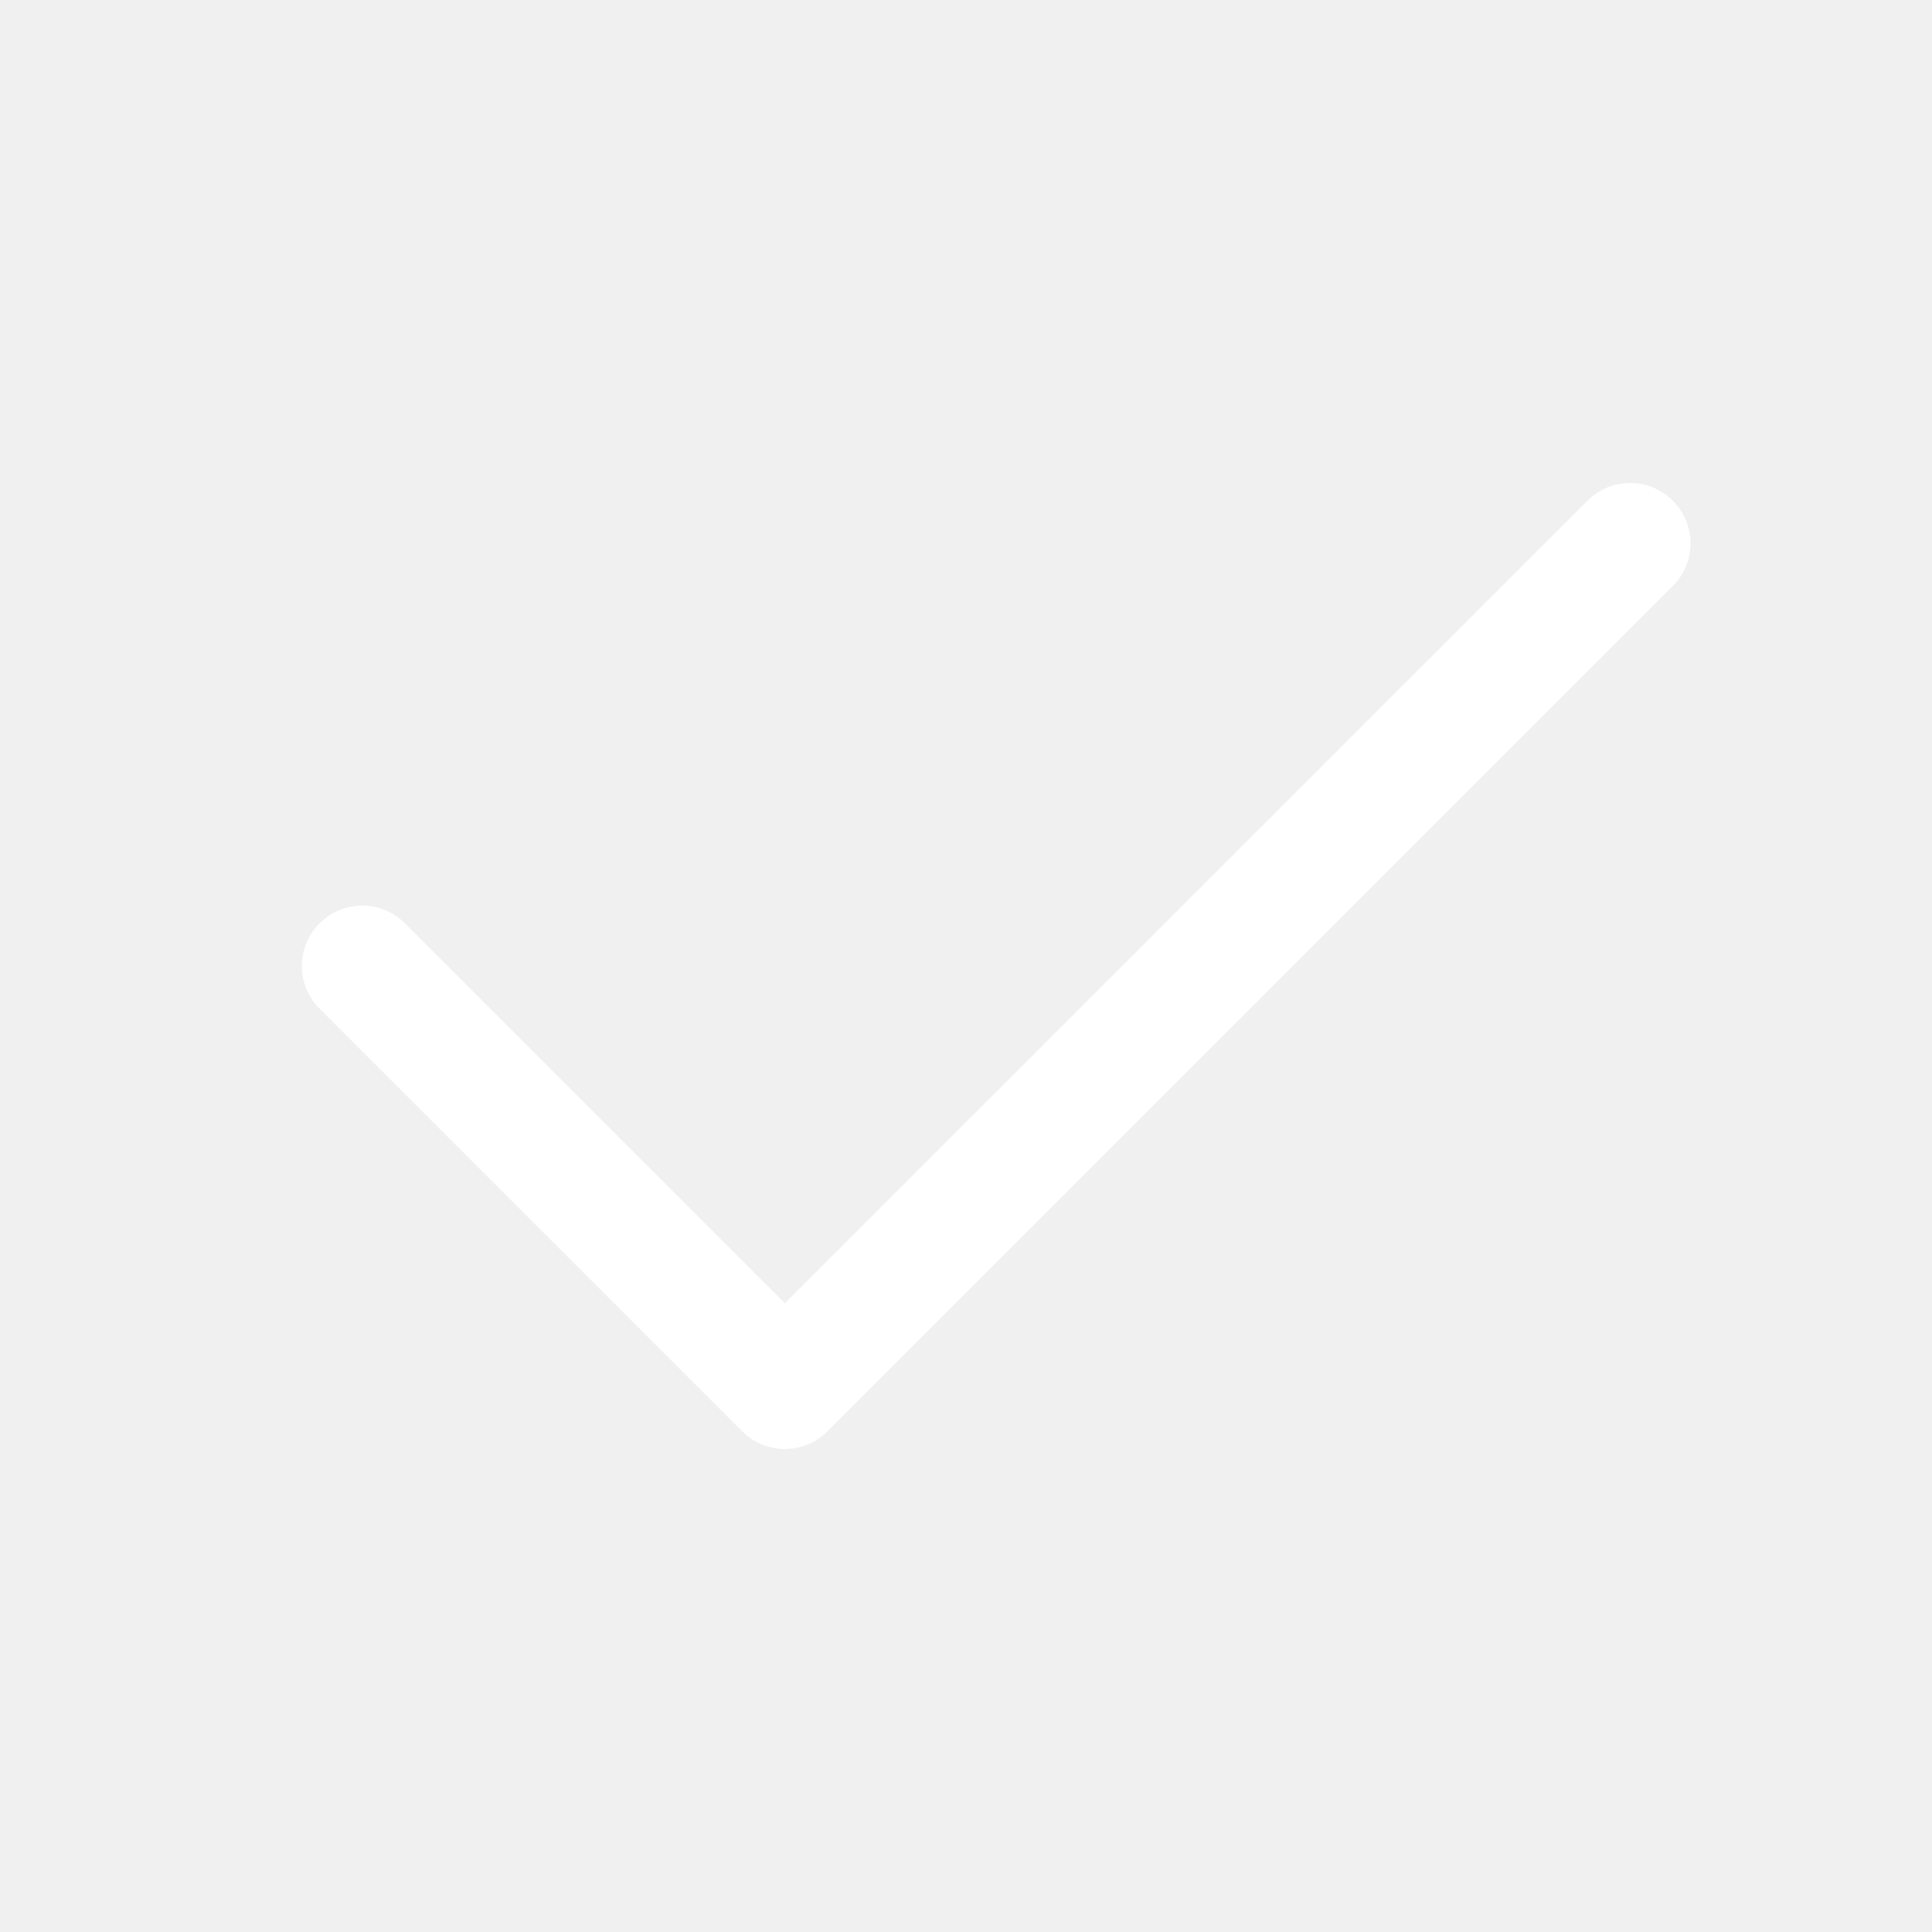
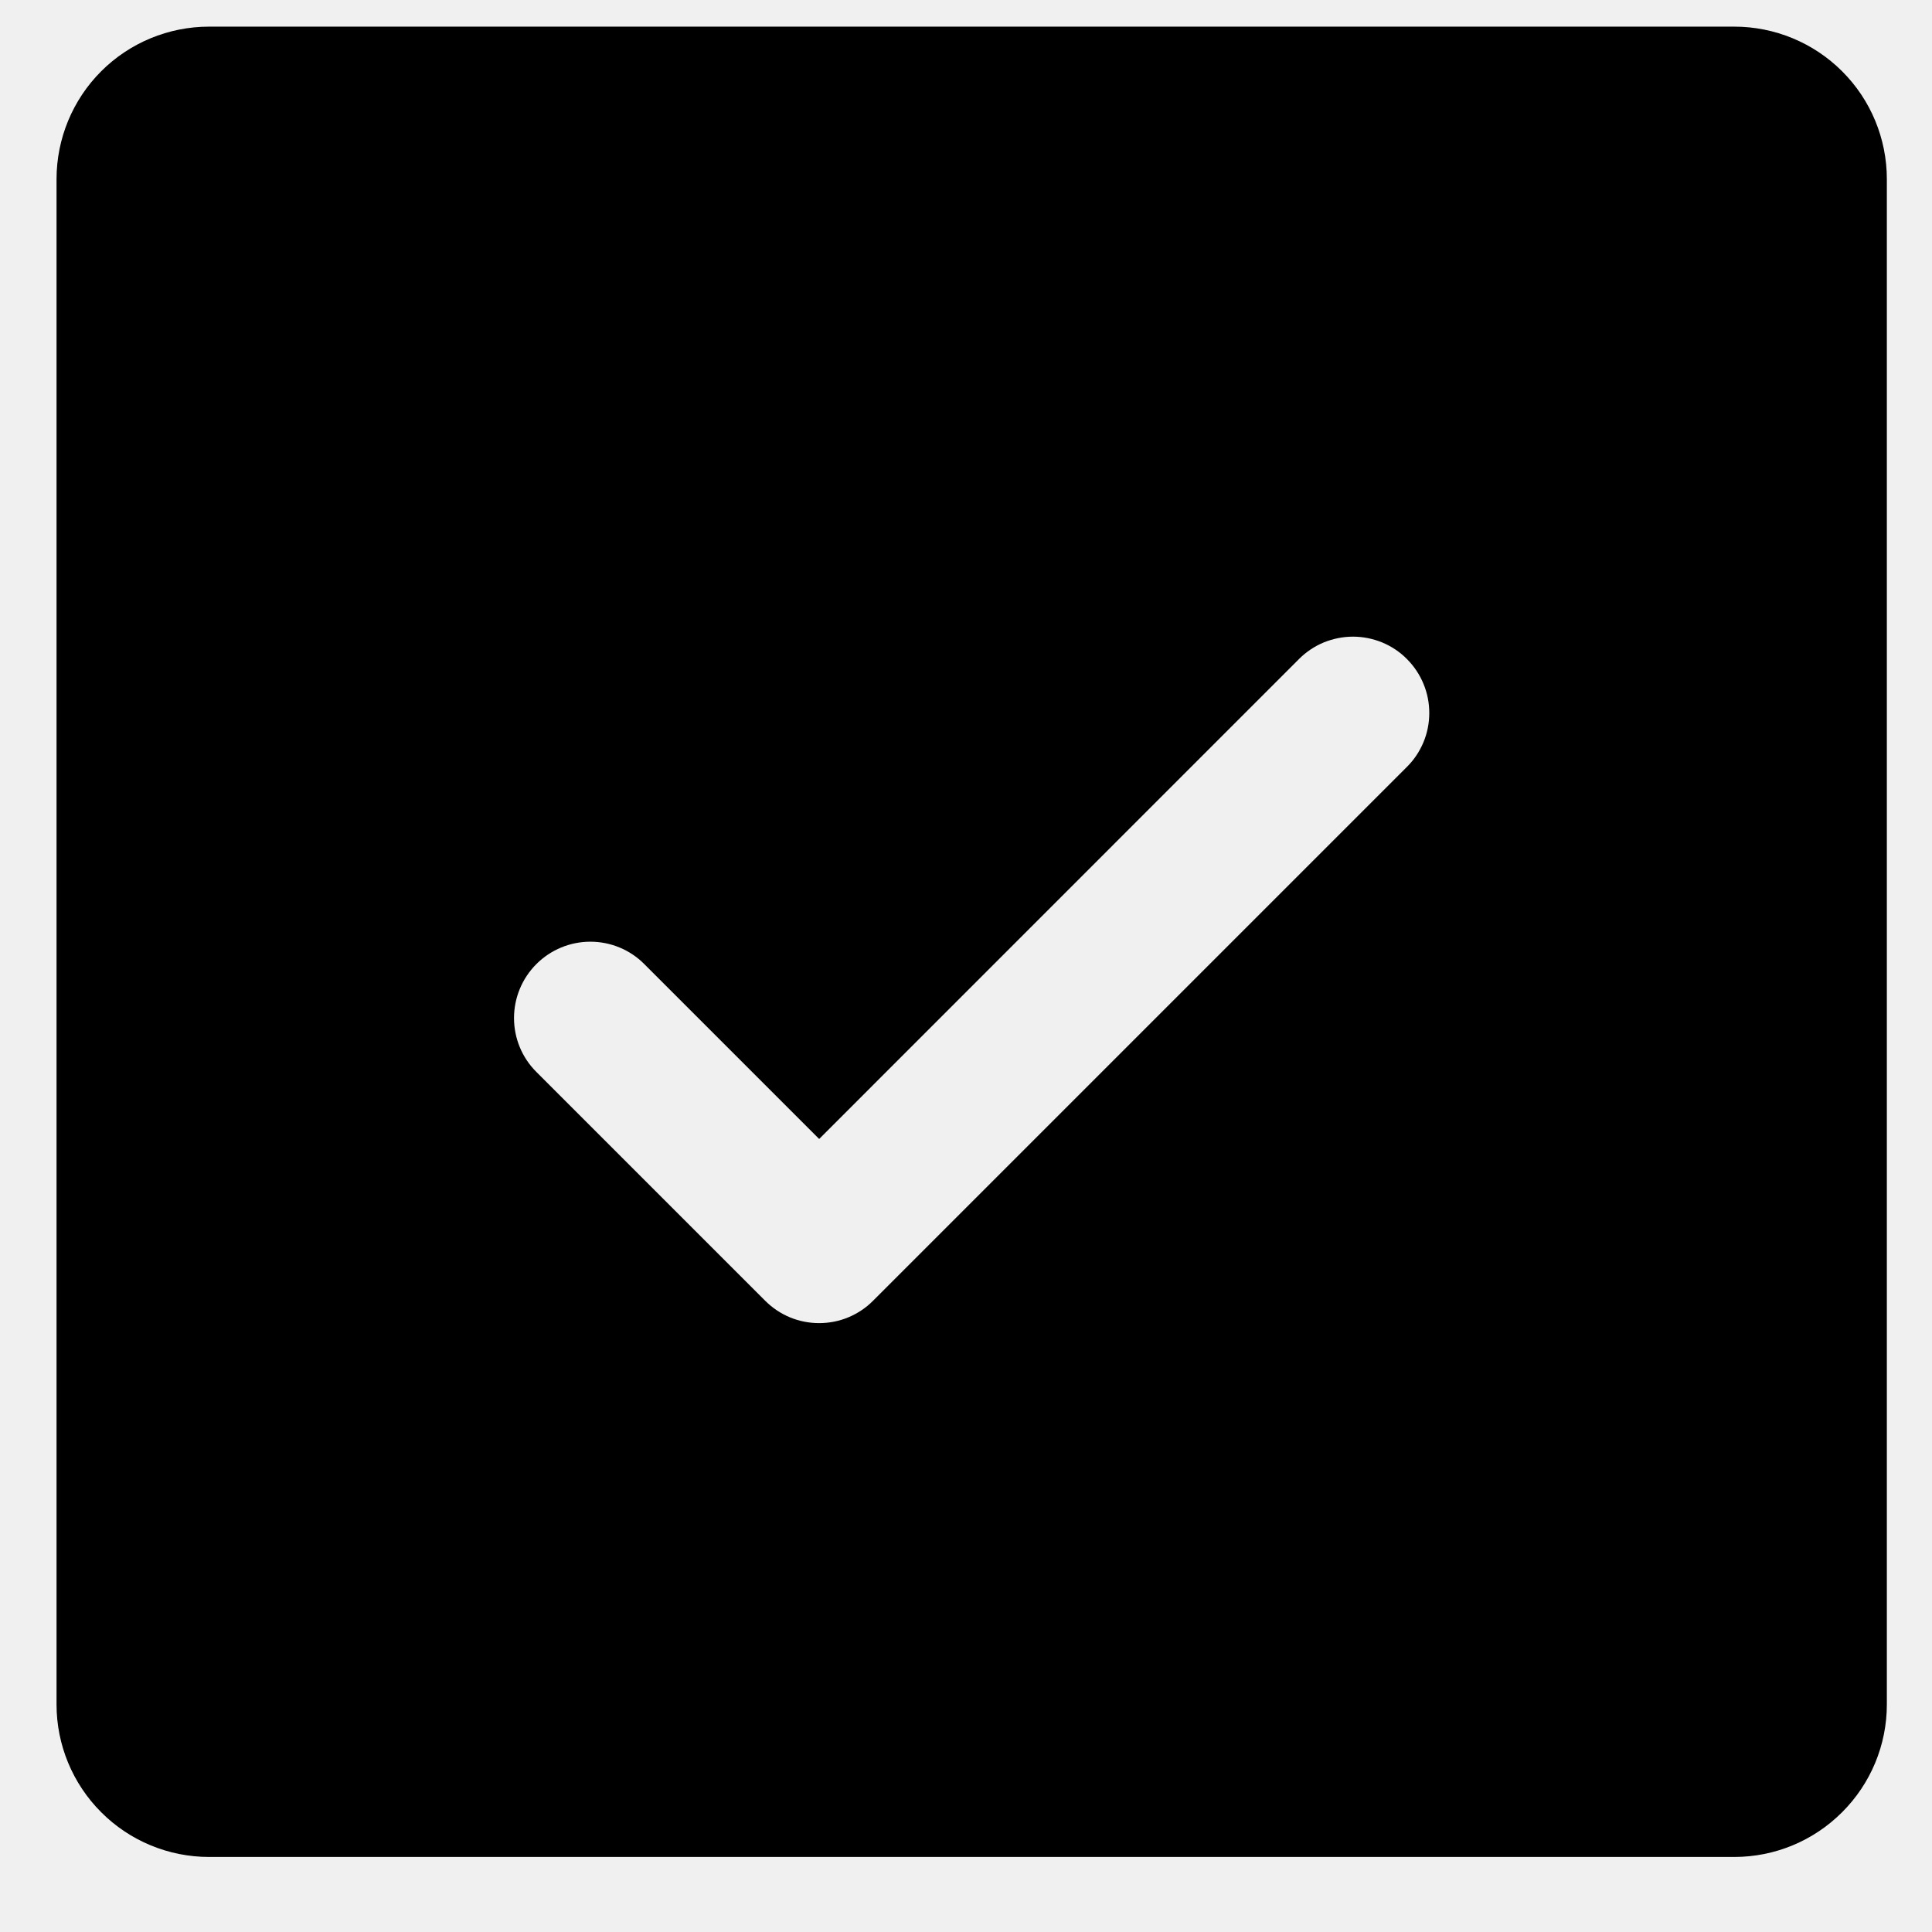
- <svg xmlns="http://www.w3.org/2000/svg" width="192" height="192" fill="#ffffff" viewBox="0 0 256 256">
-   <rect width="256" height="256" fill="none" />
-   <polyline points="216 72 104 184 48 128" fill="none" stroke="#ffffff" stroke-linecap="round" stroke-linejoin="round" stroke-width="16" />
+ <svg xmlns="http://www.w3.org/2000/svg" width="19" height="19" viewBox="0 0 19 19" fill="none">
+   <path d="M17.056 0.262H2.056C1.658 0.262 1.276 0.42 0.995 0.701C0.714 0.982 0.556 1.364 0.556 1.762V16.762C0.556 17.16 0.714 17.541 0.995 17.822C1.276 18.104 1.658 18.262 2.056 18.262H17.056C17.453 18.262 17.835 18.104 18.116 17.822C18.398 17.541 18.556 17.16 18.556 16.762V1.762C18.556 1.364 18.398 0.982 18.116 0.701C17.835 0.42 17.453 0.262 17.056 0.262ZM13.836 7.542L8.586 12.792C8.517 12.862 8.434 12.917 8.343 12.955C8.252 12.993 8.154 13.012 8.056 13.012C7.957 13.012 7.86 12.993 7.768 12.955C7.677 12.917 7.595 12.862 7.525 12.792L5.275 10.542C5.134 10.402 5.055 10.211 5.055 10.012C5.055 9.813 5.134 9.622 5.275 9.481C5.416 9.34 5.607 9.261 5.806 9.261C6.005 9.261 6.196 9.34 6.336 9.481L8.056 11.201L12.775 6.481C12.845 6.411 12.927 6.356 13.018 6.318C13.11 6.281 13.207 6.261 13.306 6.261C13.404 6.261 13.502 6.281 13.593 6.318C13.684 6.356 13.767 6.411 13.836 6.481C13.906 6.551 13.961 6.633 13.999 6.725C14.037 6.816 14.056 6.913 14.056 7.012C14.056 7.11 14.037 7.208 13.999 7.299C13.961 7.39 13.906 7.473 13.836 7.542Z" fill="black" />
</svg>
